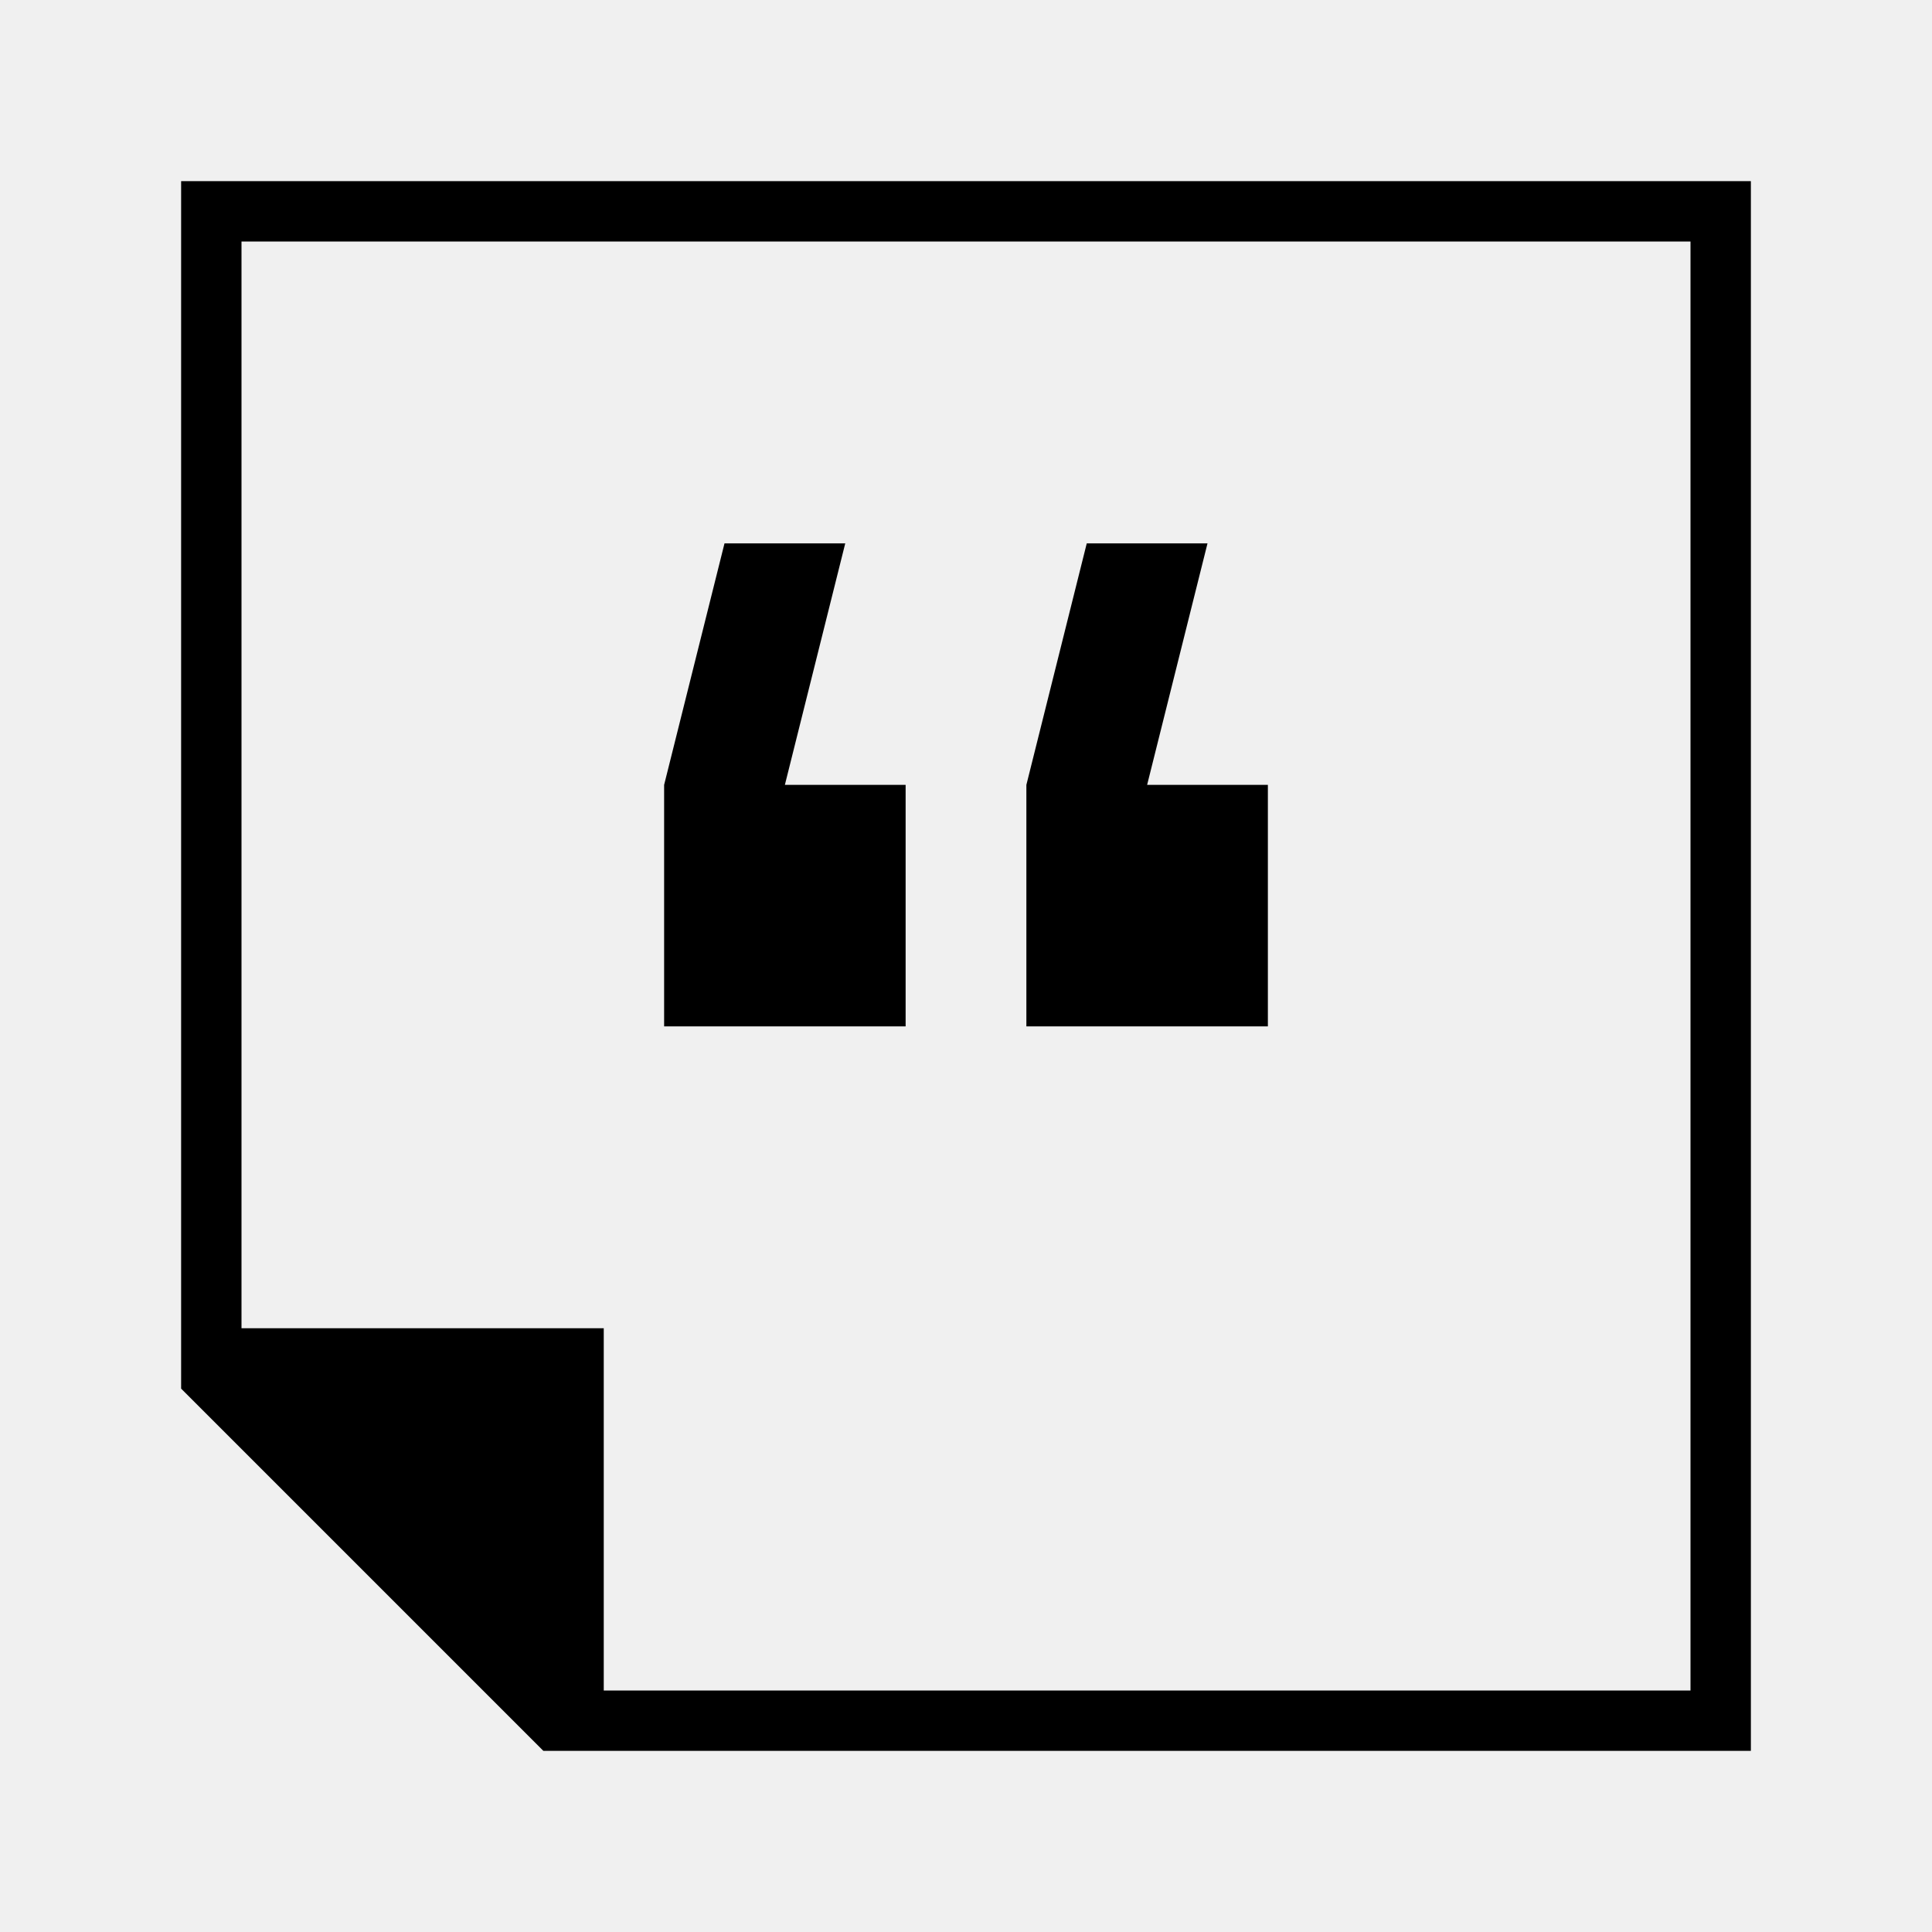
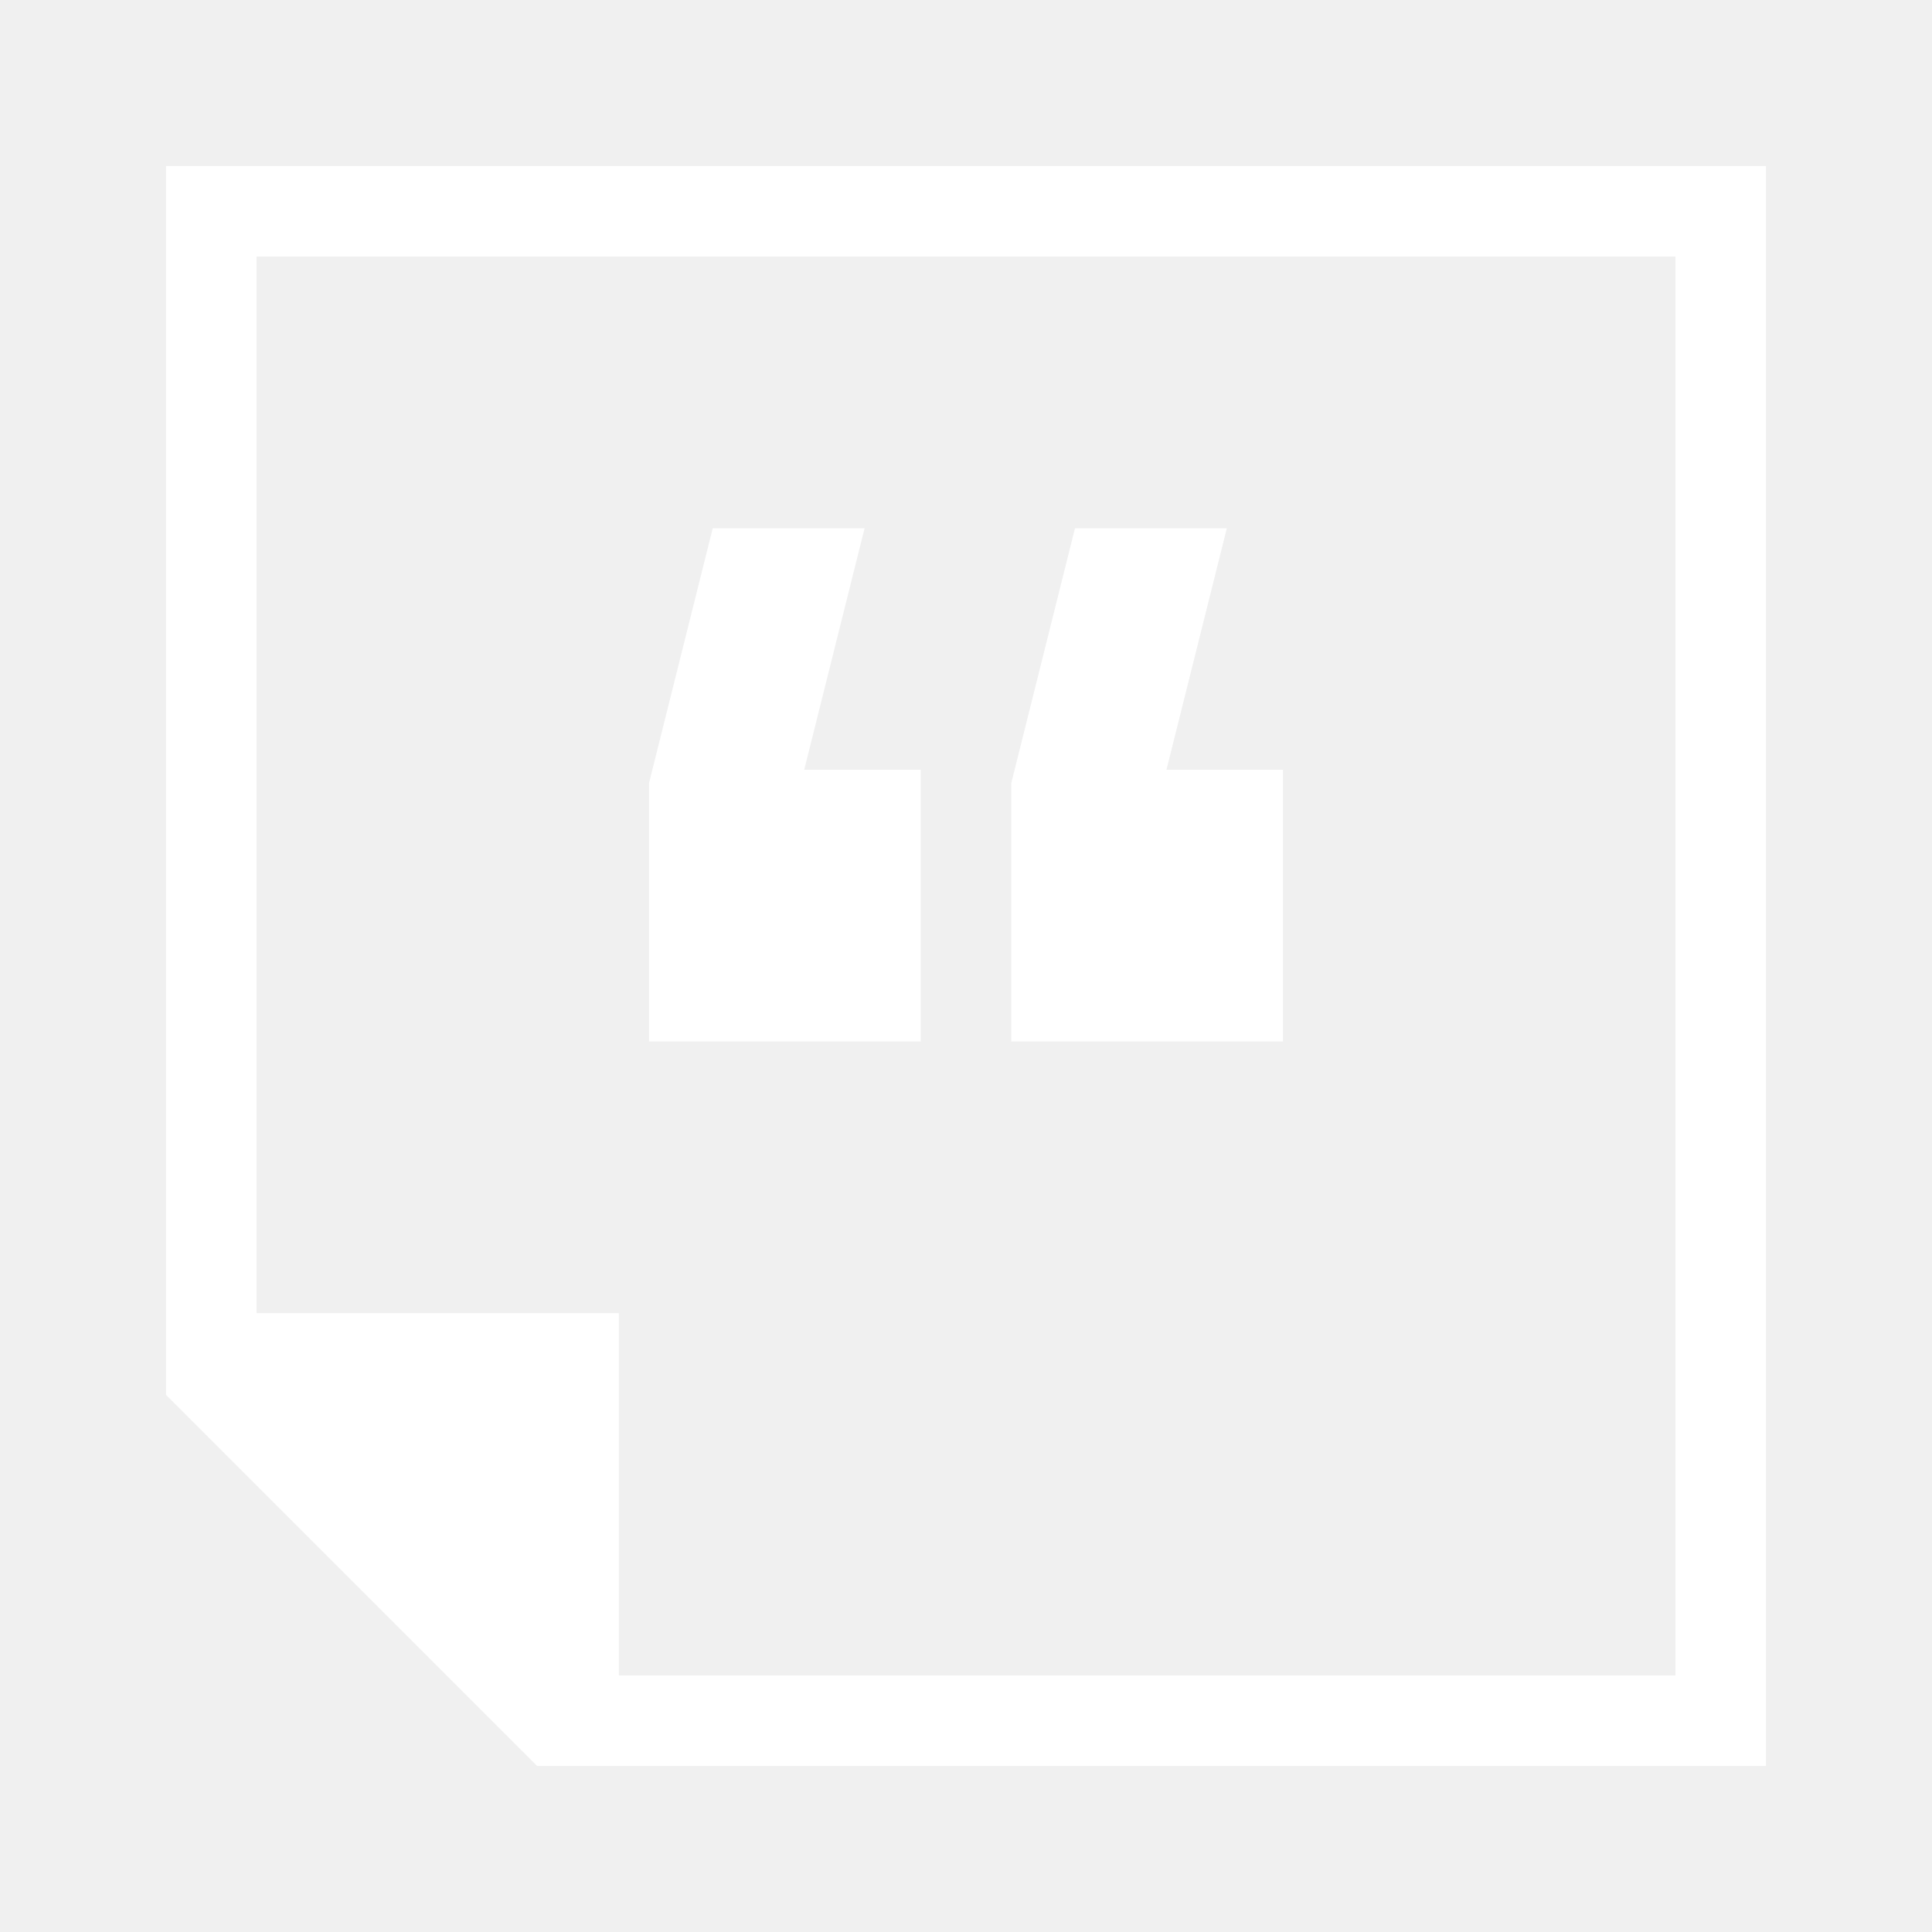
- <svg xmlns="http://www.w3.org/2000/svg" viewBox="0 0 64 64" id="blog-icon" width="50px">
+ <svg xmlns="http://www.w3.org/2000/svg" viewBox="0 0 64 64" id="blog-icon" width="50px" stroke="white" fill="white">
  <path d="M30 26h-4l2-8h-4l-2 8v8h8zm12 0h-4l2-8h-4l-2 8v8h8z" />
  <path d="M6 6v40l12 12h40V6H6zm50 50H20V44H8V8h48v48z" />
</svg>
